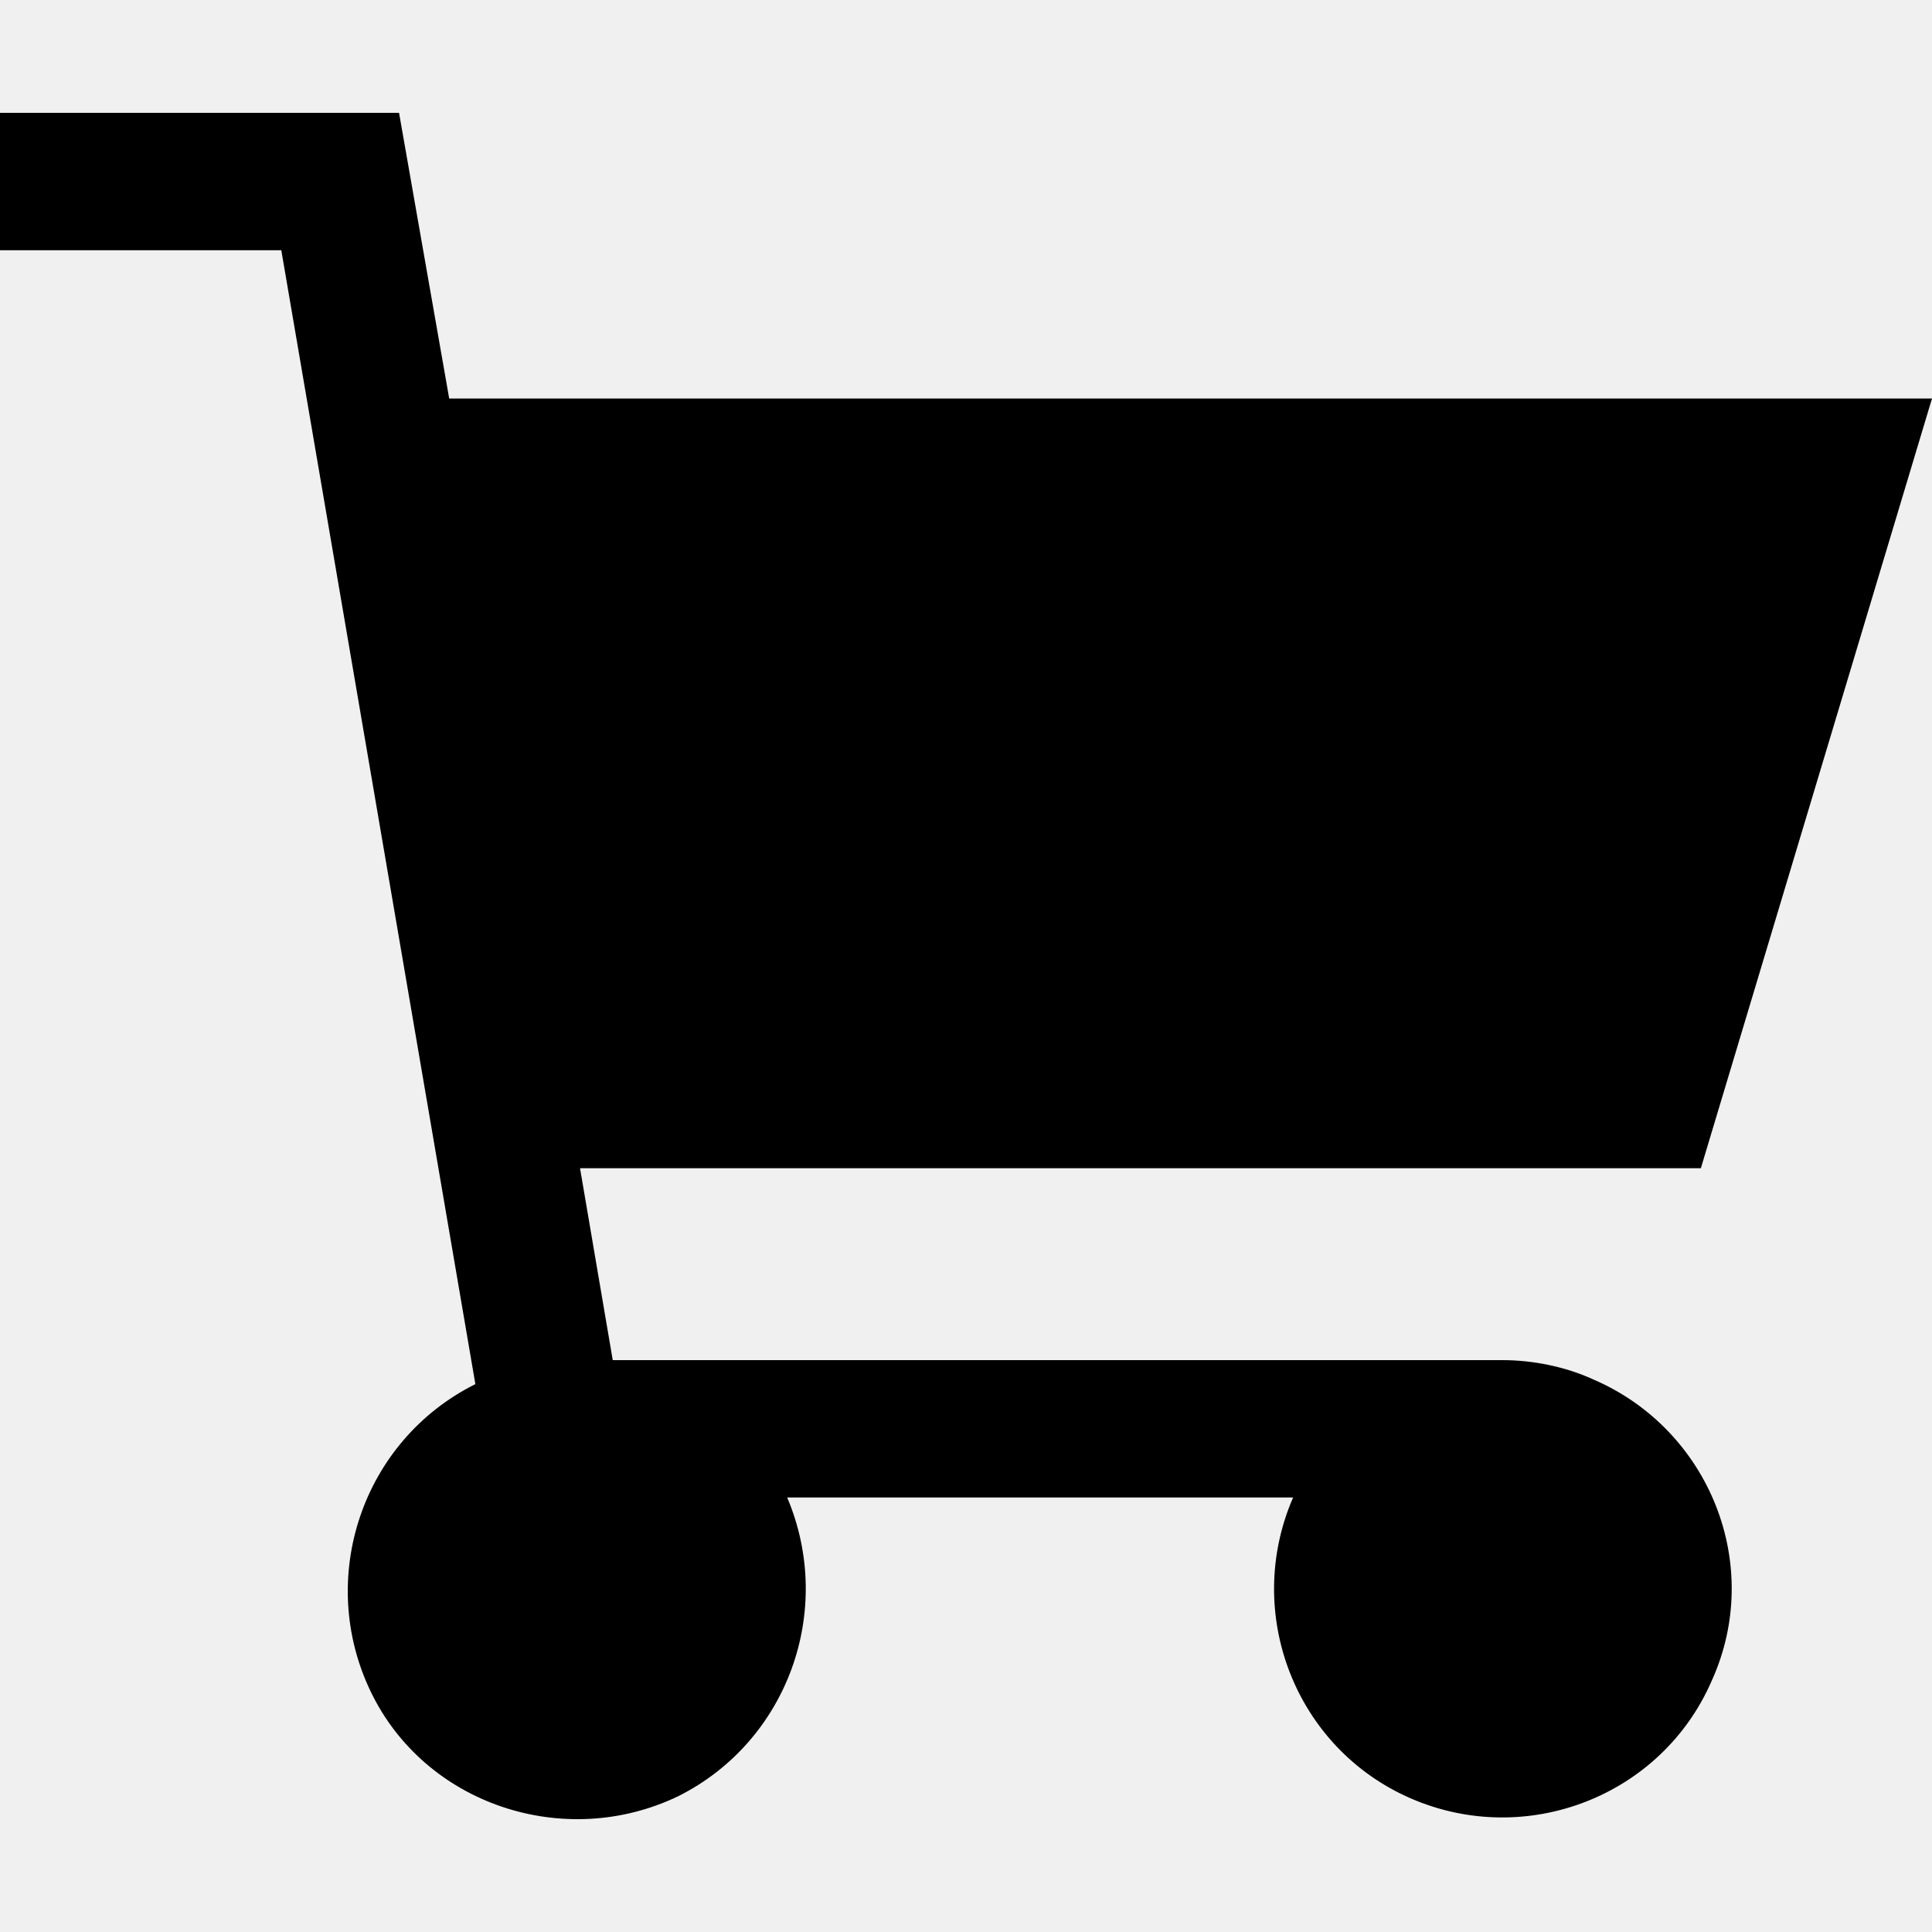
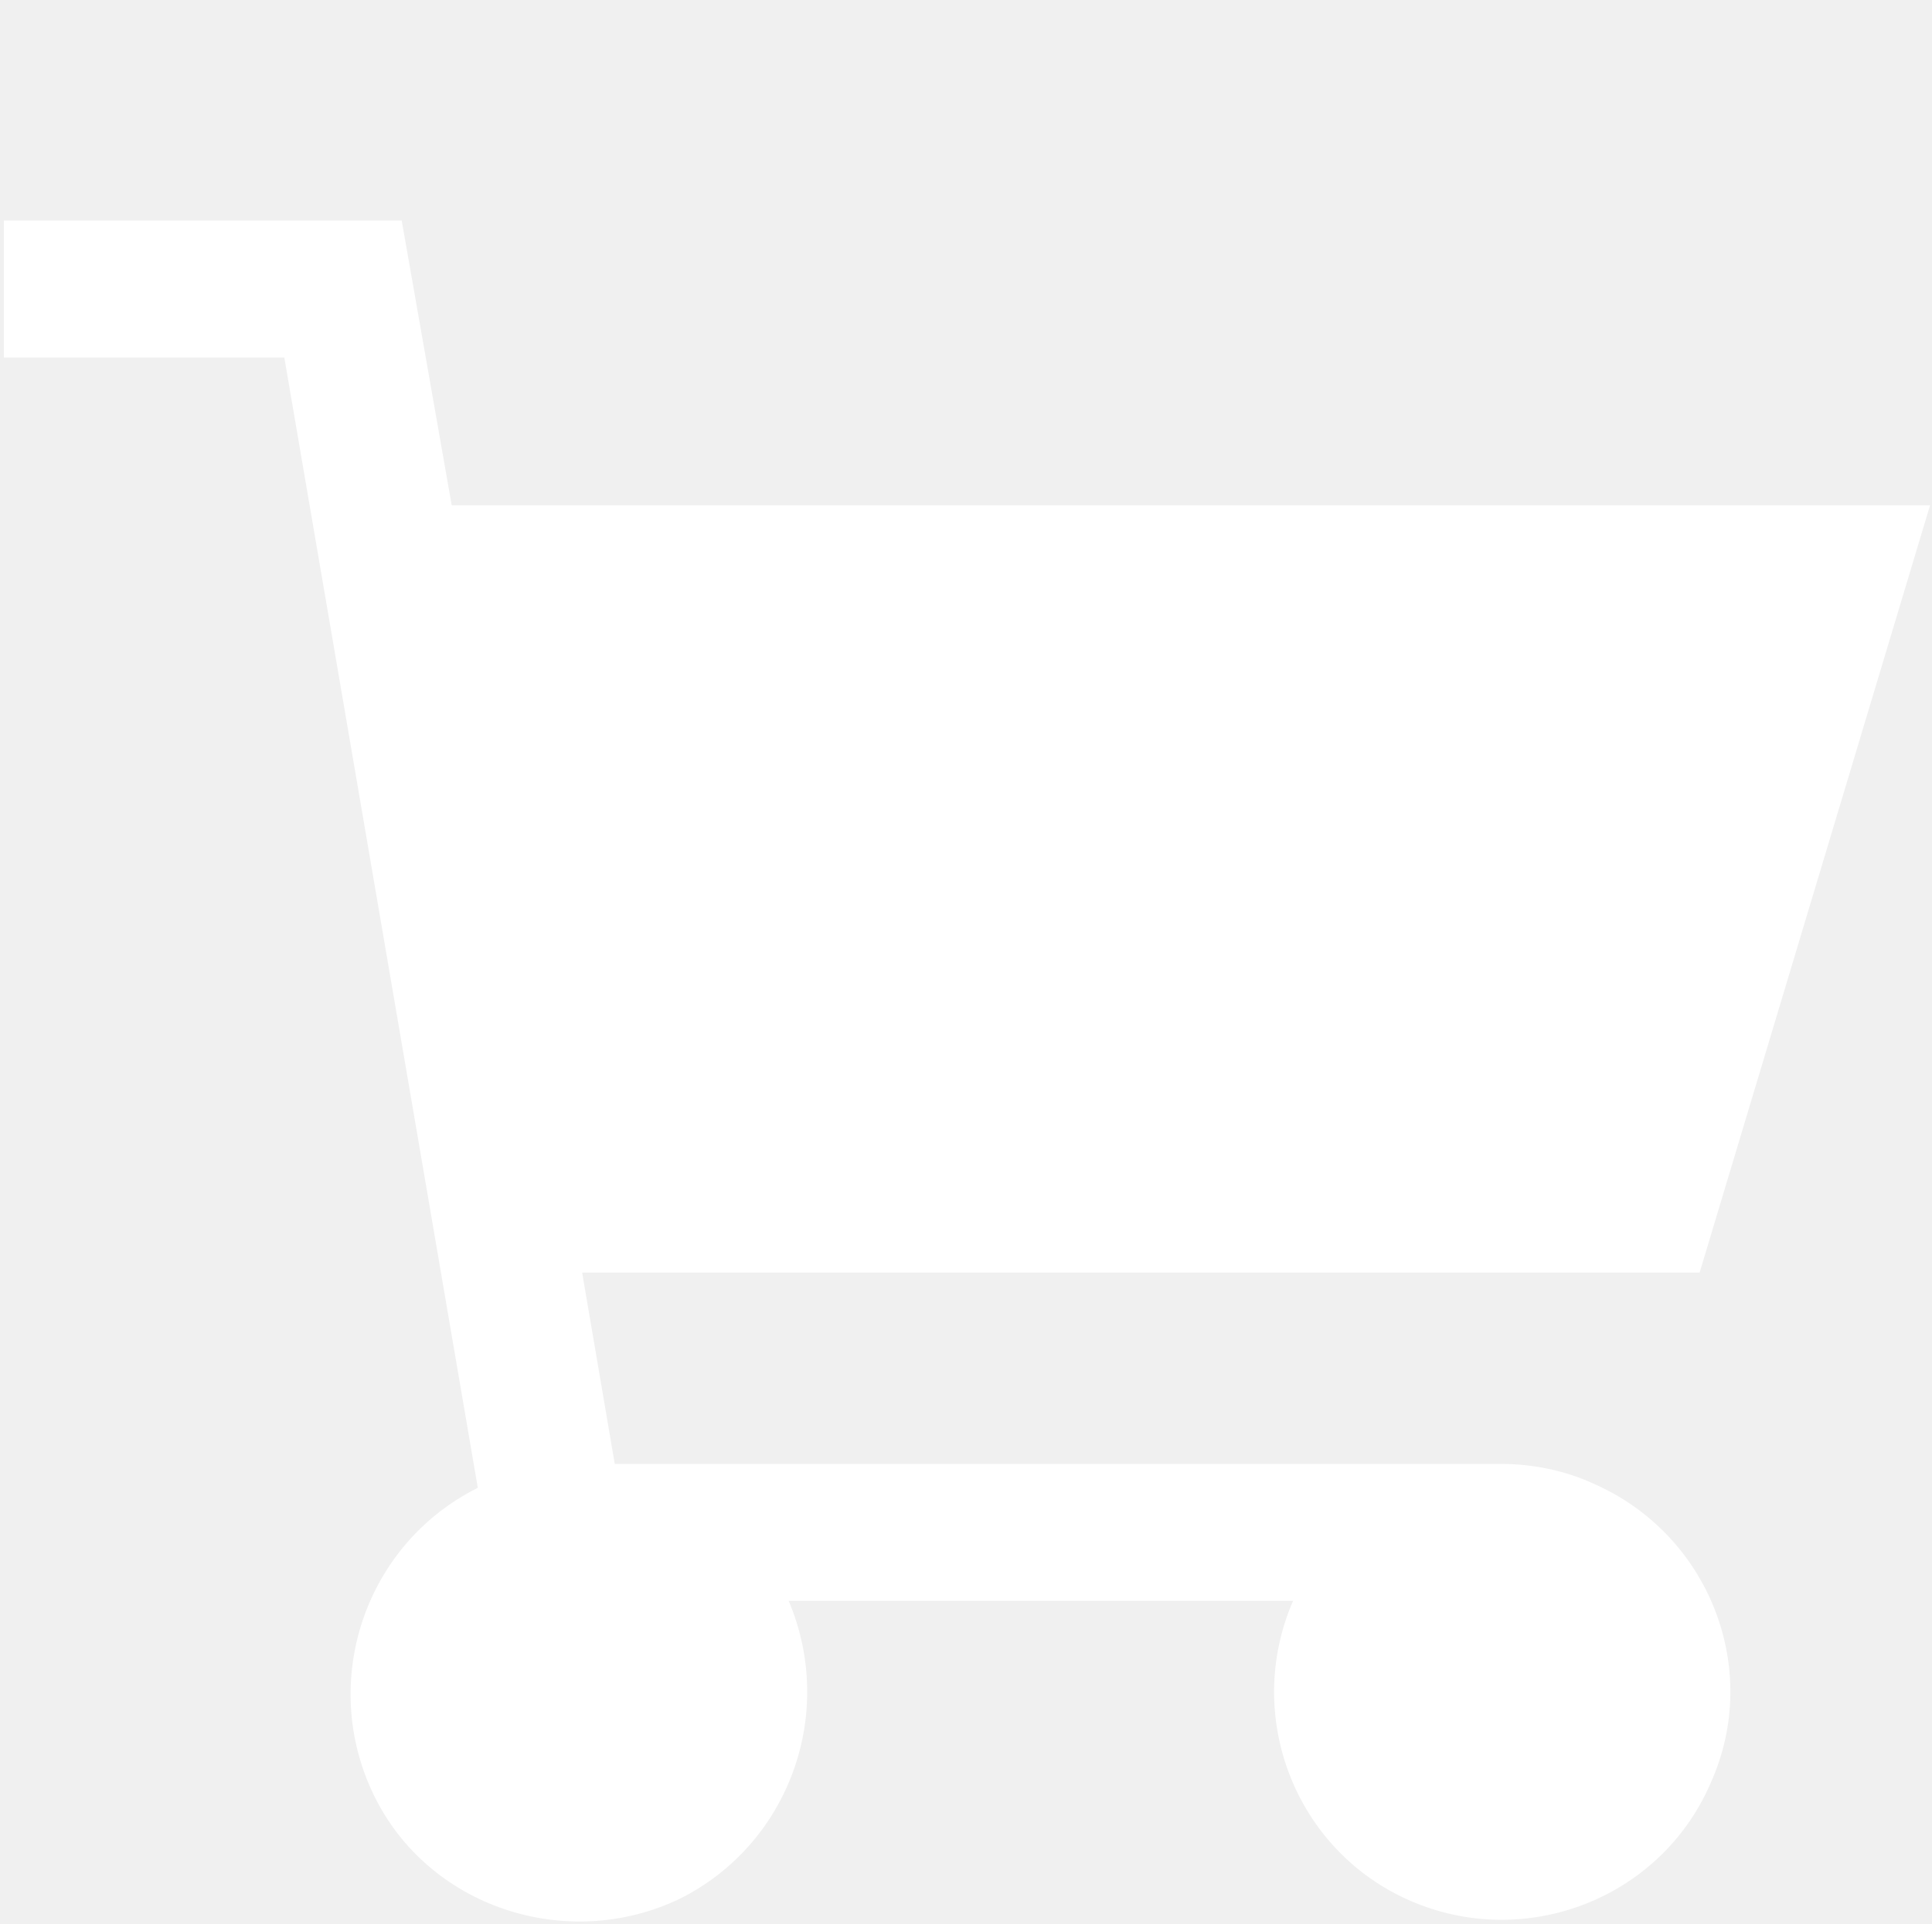
- <svg xmlns="http://www.w3.org/2000/svg" version="1.1" id="Capa_1" x="0px" y="0px" viewBox="0 0 453.632 453.632" style="enable-background:new 0 0 453.632 453.632;" xml:space="preserve">
+ <svg xmlns="http://www.w3.org/2000/svg" width="455" height="453" xml:space="preserve" version="1.1">
  <g>
-     <g>
-       <path d="M374.272,323.965c-6.656-3.072-14.336-4.608-21.504-4.608H143.872l-7.68-45.056H399.36l54.272-180.736h-348.16    L93.696,26.493H0v32.256h66.048l45.568,266.24c-26.624,13.312-37.376,45.568-24.576,72.192s45.568,37.376,72.192,24.576    c25.6-12.8,36.864-43.52,25.6-70.144h118.784c-11.776,27.136,0.512,58.88,27.648,70.656c27.136,11.776,58.88-0.512,70.656-27.648    C414.208,367.485,401.408,335.741,374.272,323.965z" />
+     <g id="svg_1">
+       <g id="svg_2">
+         <path fill="#ffffff" id="svg_3" d="m375.181,349.42c-6.656,-3.072 -14.336,-4.608 -21.504,-4.608l-208.896,0l-7.68,-45.056l263.168,0l54.272,-180.736l-348.16,0l-11.776,-67.072l-93.696,0l0,32.256l66.048,0l45.568,266.24c-26.624,13.312 -37.376,45.568 -24.576,72.192s45.568,37.376 72.192,24.576c25.6,-12.8 36.864,-43.52 25.6,-70.144l118.784,0c-11.776,27.136 0.512,58.88 27.648,70.656c27.136,11.776 58.88,-0.512 70.656,-27.648c12.288,-27.136 -0.512,-58.88 -27.648,-70.656z" />
+       </g>
    </g>
+     <g id="svg_4" />
+     <g id="svg_5" />
+     <g id="svg_6" />
+     <g id="svg_7" />
+     <g id="svg_8" />
+     <g id="svg_9" />
+     <g id="svg_10" />
+     <g id="svg_11" />
+     <g id="svg_12" />
+     <g id="svg_13" />
+     <g id="svg_14" />
+     <g id="svg_15" />
+     <g id="svg_16" />
+     <g id="svg_17" />
+     <g id="svg_18" />
  </g>
-   <g>
- </g>
-   <g>
- </g>
-   <g>
- </g>
-   <g>
- </g>
-   <g>
- </g>
-   <g>
- </g>
-   <g>
- </g>
-   <g>
- </g>
-   <g>
- </g>
-   <g>
- </g>
-   <g>
- </g>
-   <g>
- </g>
-   <g>
- </g>
-   <g>
- </g>
-   <g>
- </g>
</svg>
